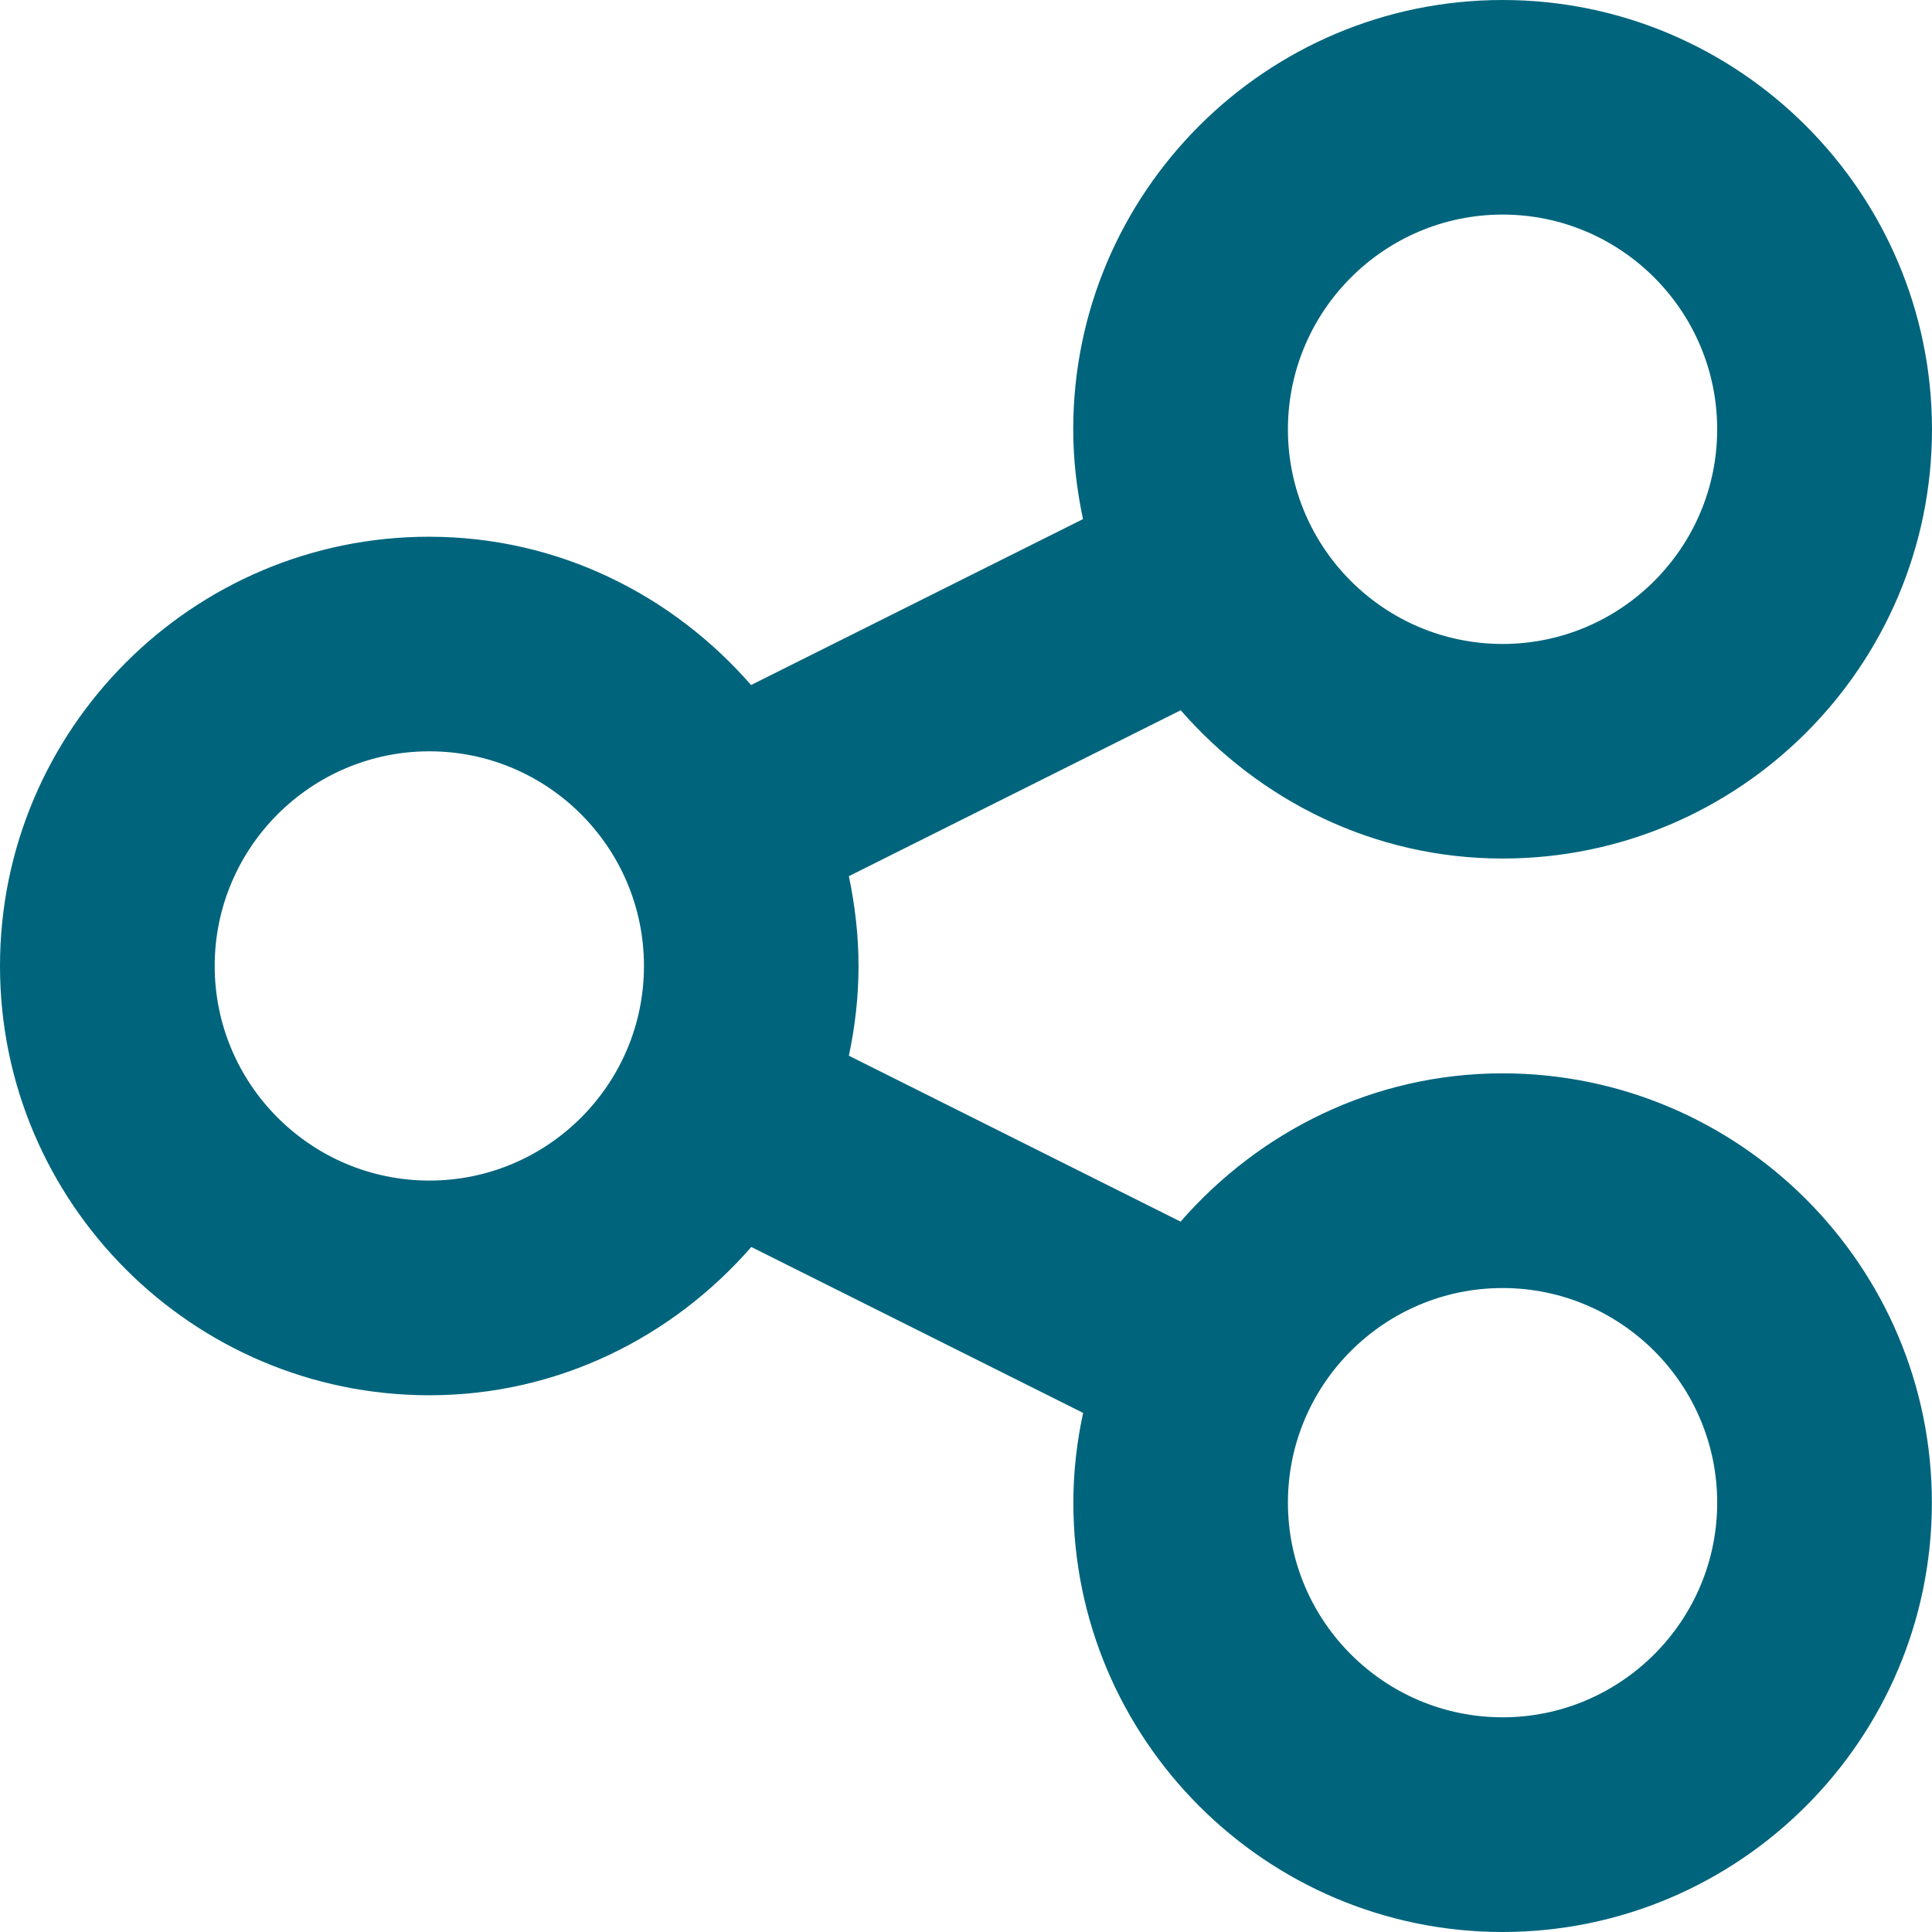
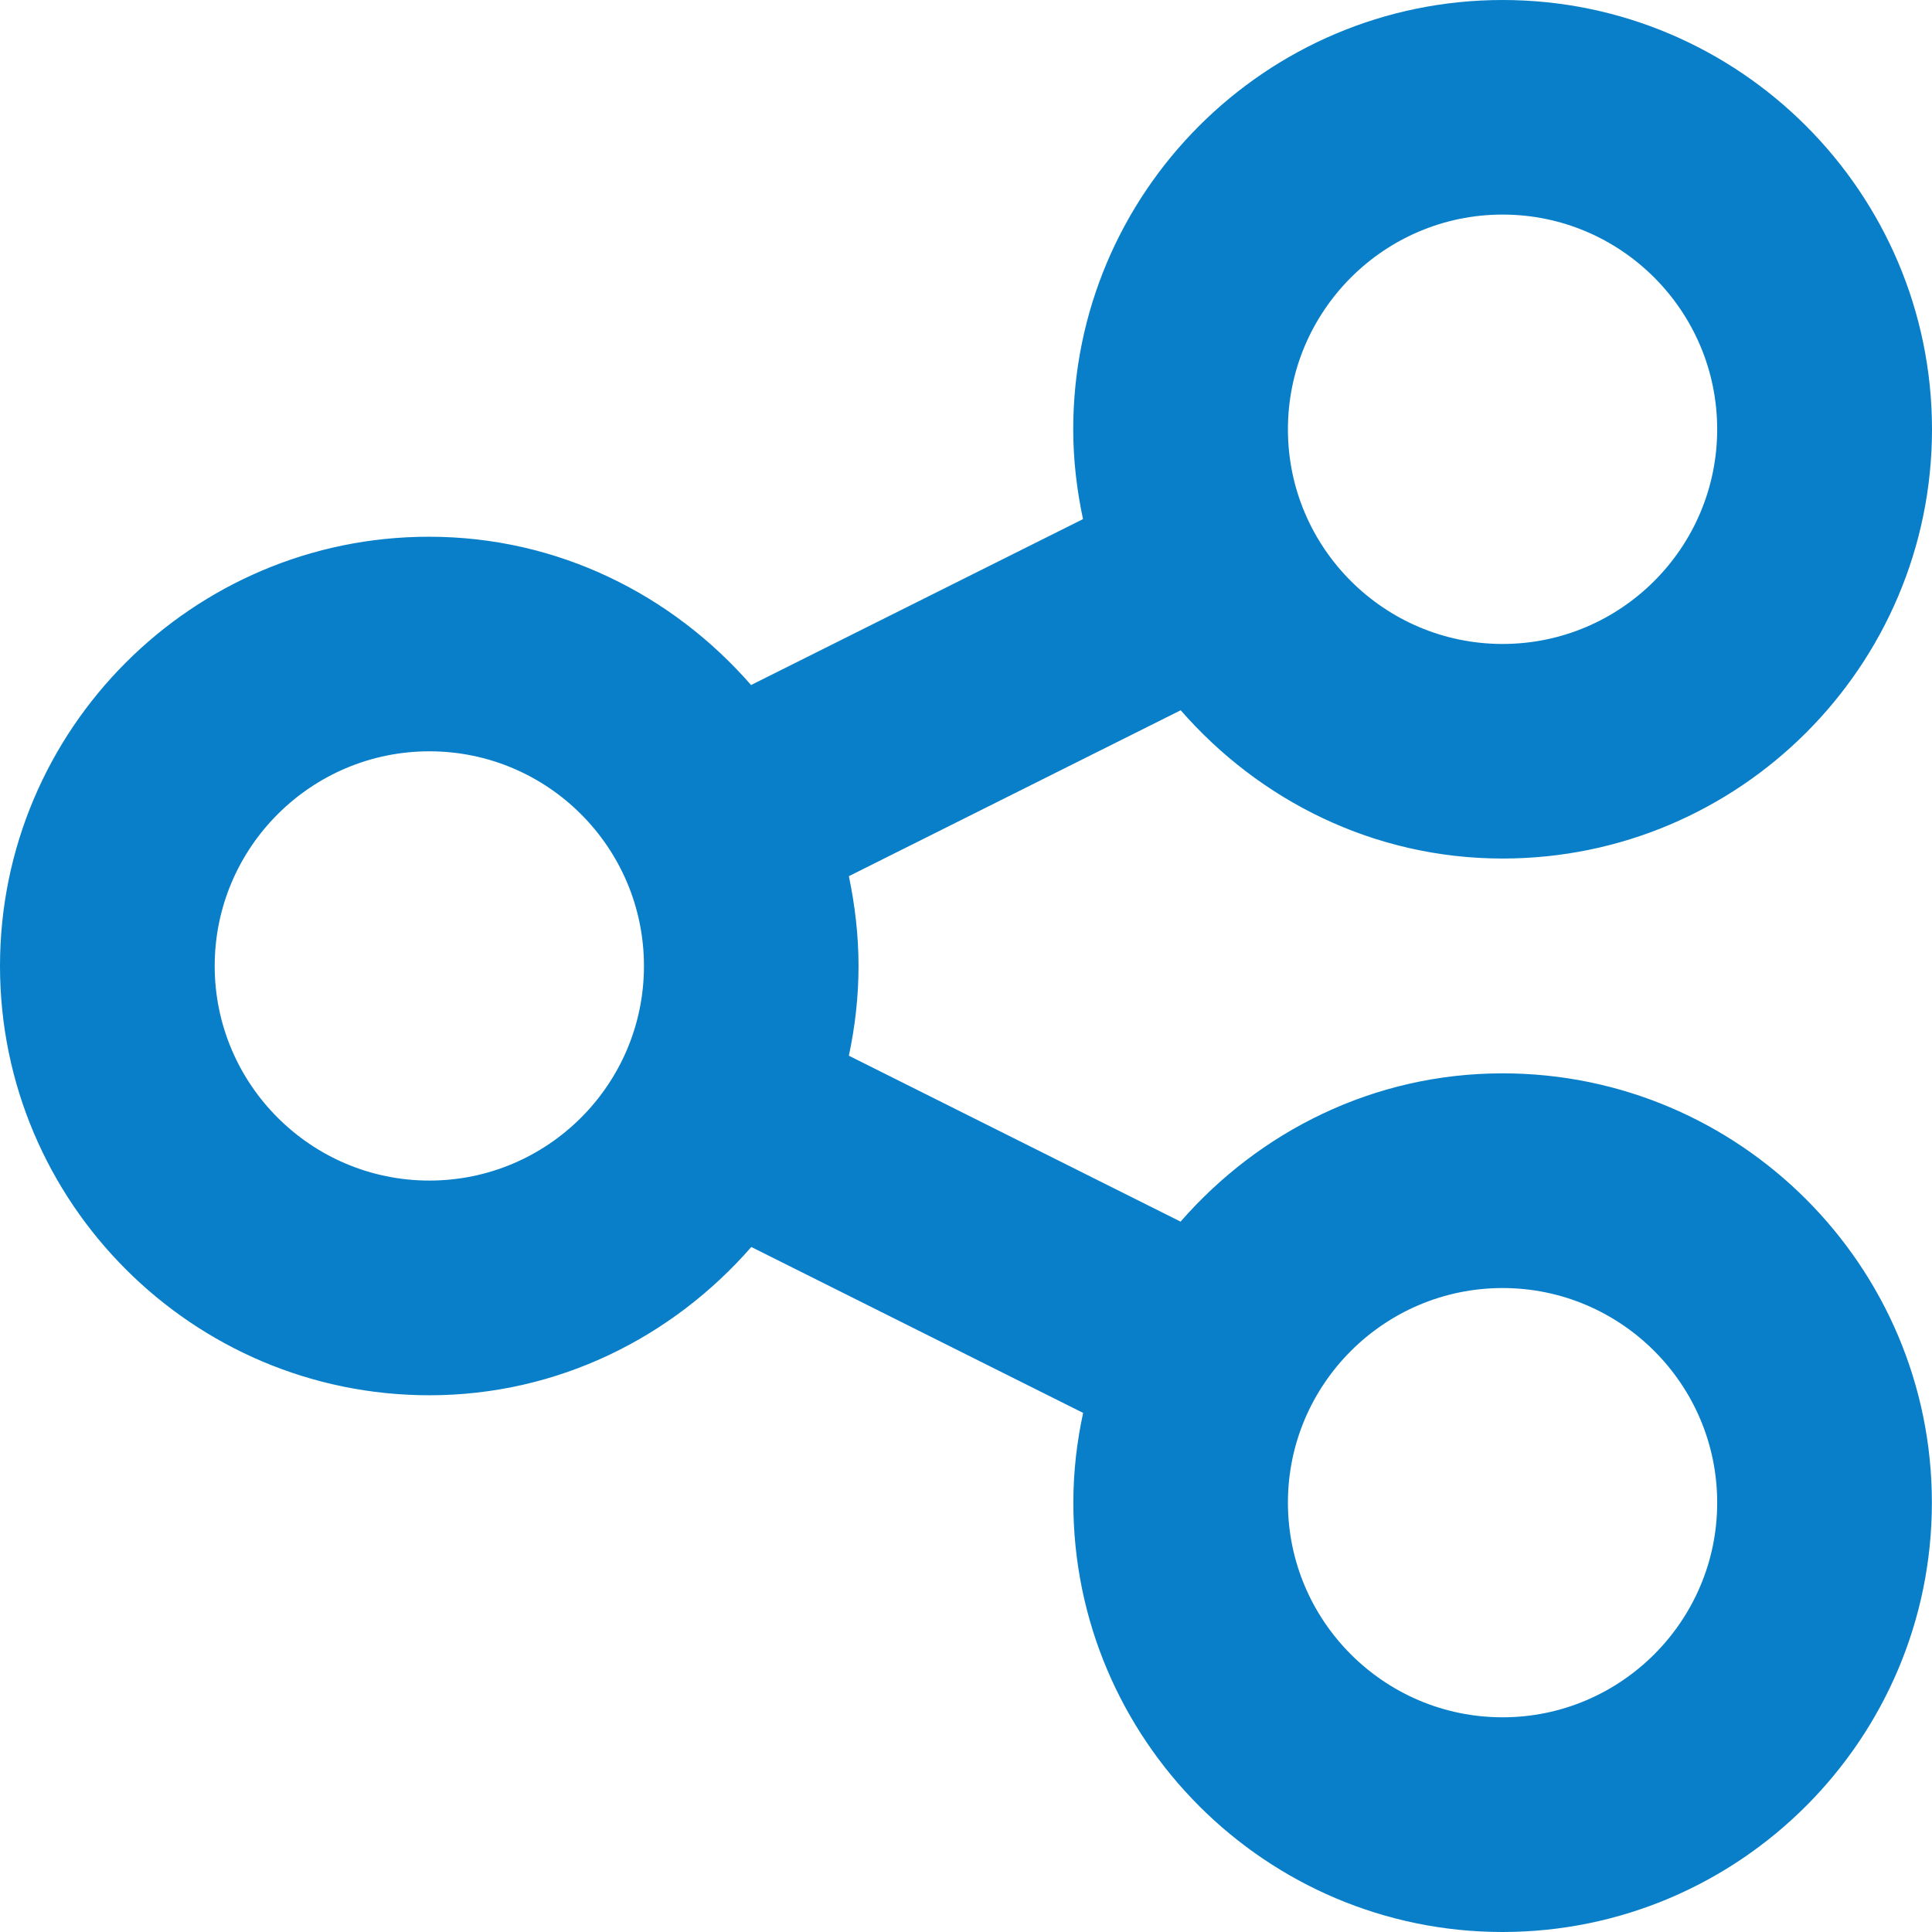
<svg xmlns="http://www.w3.org/2000/svg" width="16" height="16" viewBox="0 0 16 16" fill="none">
-   <path d="M12.444 8.889C11.376 8.889 10.429 9.37 9.777 10.117L7.03 8.743C7.081 8.503 7.11 8.255 7.11 8C7.11 7.745 7.08 7.496 7.03 7.256L9.778 5.882C10.43 6.629 11.377 7.11 12.444 7.11C14.405 7.11 16 5.516 16 3.555C15.999 1.595 14.404 0 12.444 0C10.483 0 8.888 1.595 8.888 3.556C8.888 3.811 8.918 4.059 8.969 4.299L6.22 5.673C5.568 4.926 4.621 4.445 3.554 4.445C1.595 4.444 0 6.039 0 8C0 9.96 1.595 11.555 3.556 11.555C4.622 11.555 5.57 11.074 6.222 10.327L8.97 11.701C8.918 11.941 8.889 12.189 8.889 12.444C8.889 14.405 10.484 16 12.444 16C14.405 15.999 15.999 14.404 15.999 12.444C15.999 10.483 14.404 8.889 12.444 8.889ZM12.444 1.777C13.424 1.777 14.221 2.575 14.221 3.555C14.221 4.536 13.423 5.333 12.444 5.333C11.464 5.333 10.666 4.536 10.666 3.556C10.666 2.575 11.464 1.777 12.444 1.777ZM3.556 9.777C2.575 9.777 1.778 8.979 1.778 8C1.778 7.019 2.576 6.222 3.556 6.222C4.536 6.222 5.333 7.019 5.333 8C5.333 8.98 4.536 9.777 3.556 9.777ZM12.444 14.222C11.463 14.222 10.666 13.424 10.666 12.444C10.666 11.464 11.464 10.667 12.444 10.667C13.423 10.667 14.221 11.464 14.221 12.444C14.222 13.423 13.423 14.222 12.444 14.222Z" fill="#00647D" />
+   <path d="M12.444 8.889C11.376 8.889 10.429 9.37 9.777 10.117L7.03 8.743C7.081 8.503 7.11 8.255 7.11 8C7.11 7.745 7.08 7.496 7.03 7.256L9.778 5.882C10.43 6.629 11.377 7.11 12.444 7.11C14.405 7.11 16 5.516 16 3.555C15.999 1.595 14.404 0 12.444 0C10.483 0 8.888 1.595 8.888 3.556C8.888 3.811 8.918 4.059 8.969 4.299L6.22 5.673C5.568 4.926 4.621 4.445 3.554 4.445C1.595 4.444 0 6.039 0 8C0 9.96 1.595 11.555 3.556 11.555C4.622 11.555 5.57 11.074 6.222 10.327L8.97 11.701C8.918 11.941 8.889 12.189 8.889 12.444C8.889 14.405 10.484 16 12.444 16C14.405 15.999 15.999 14.404 15.999 12.444C15.999 10.483 14.404 8.889 12.444 8.889ZM12.444 1.777C13.424 1.777 14.221 2.575 14.221 3.555C14.221 4.536 13.423 5.333 12.444 5.333C11.464 5.333 10.666 4.536 10.666 3.556C10.666 2.575 11.464 1.777 12.444 1.777ZM3.556 9.777C2.575 9.777 1.778 8.979 1.778 8C1.778 7.019 2.576 6.222 3.556 6.222C4.536 6.222 5.333 7.019 5.333 8C5.333 8.98 4.536 9.777 3.556 9.777ZM12.444 14.222C11.463 14.222 10.666 13.424 10.666 12.444C10.666 11.464 11.464 10.667 12.444 10.667C13.423 10.667 14.221 11.464 14.221 12.444C14.222 13.423 13.423 14.222 12.444 14.222Z" fill="#087FC8" />
</svg>
